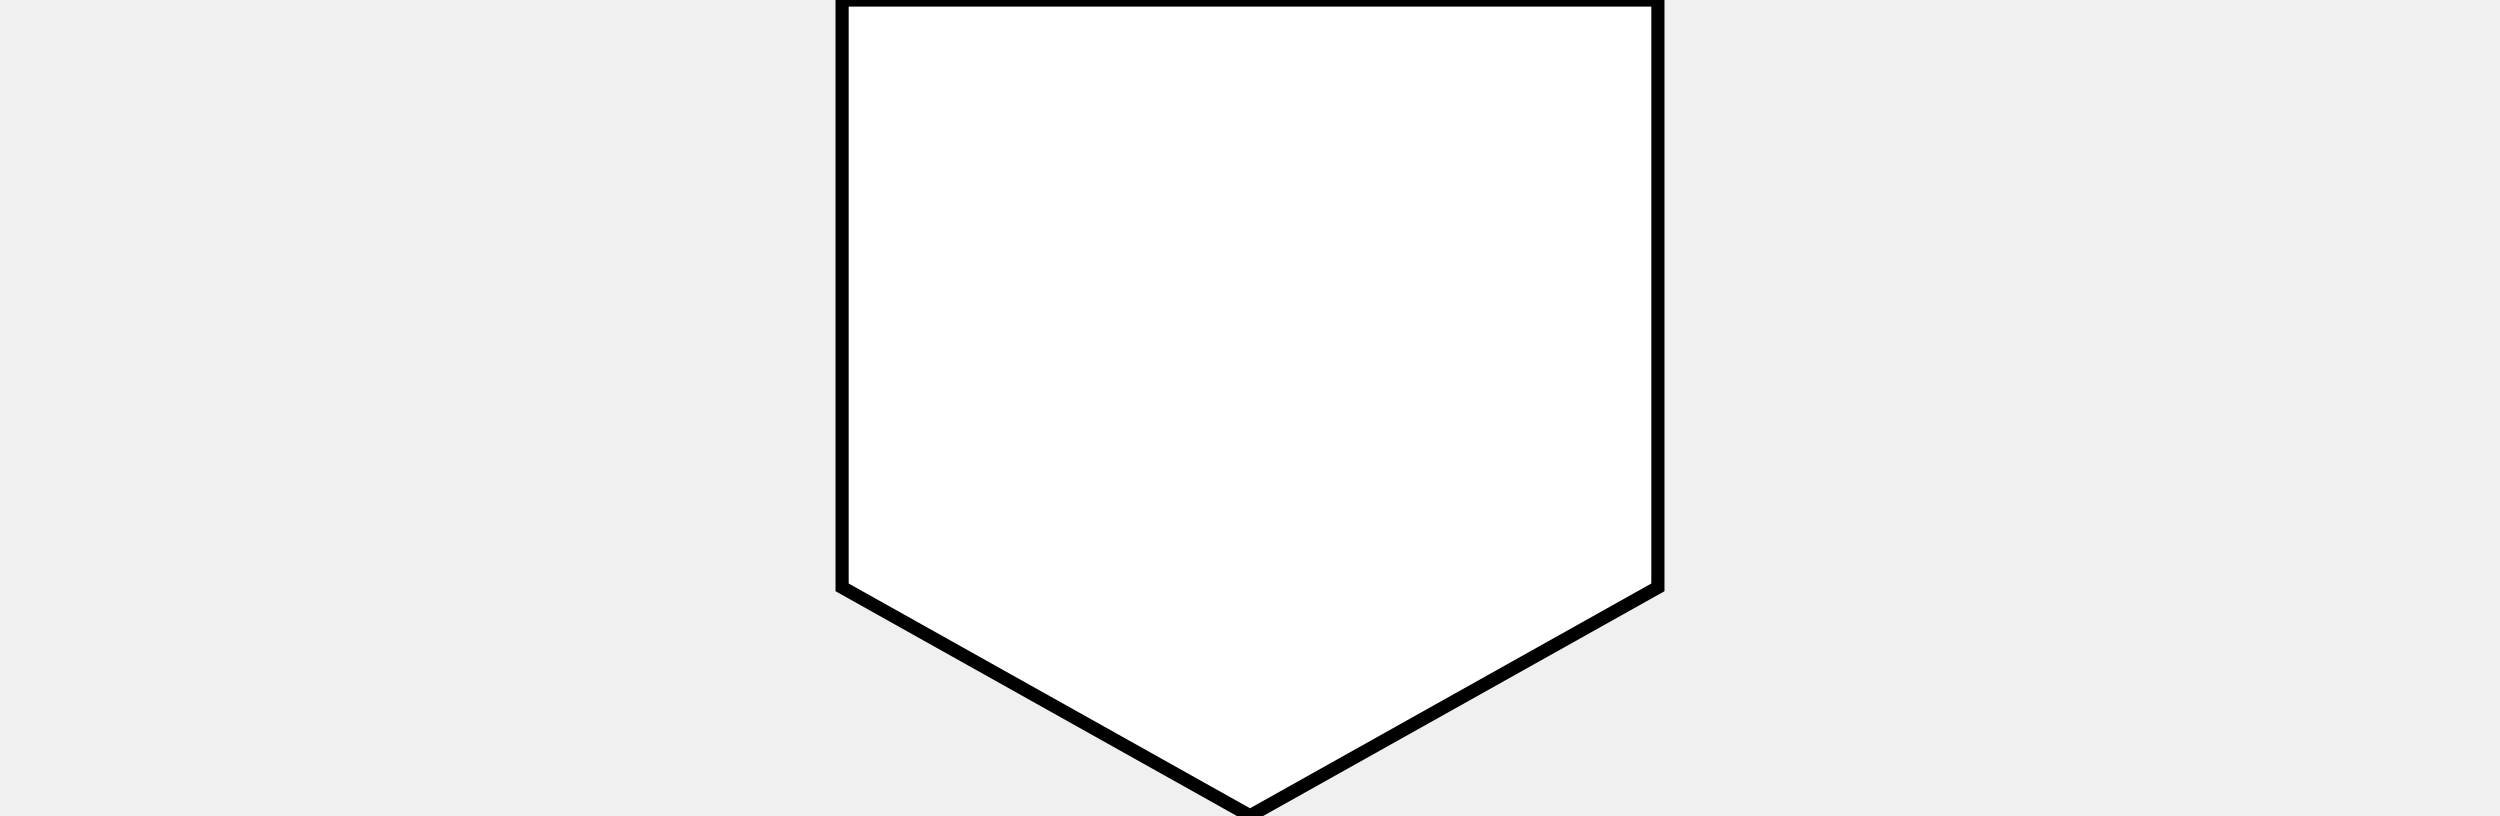
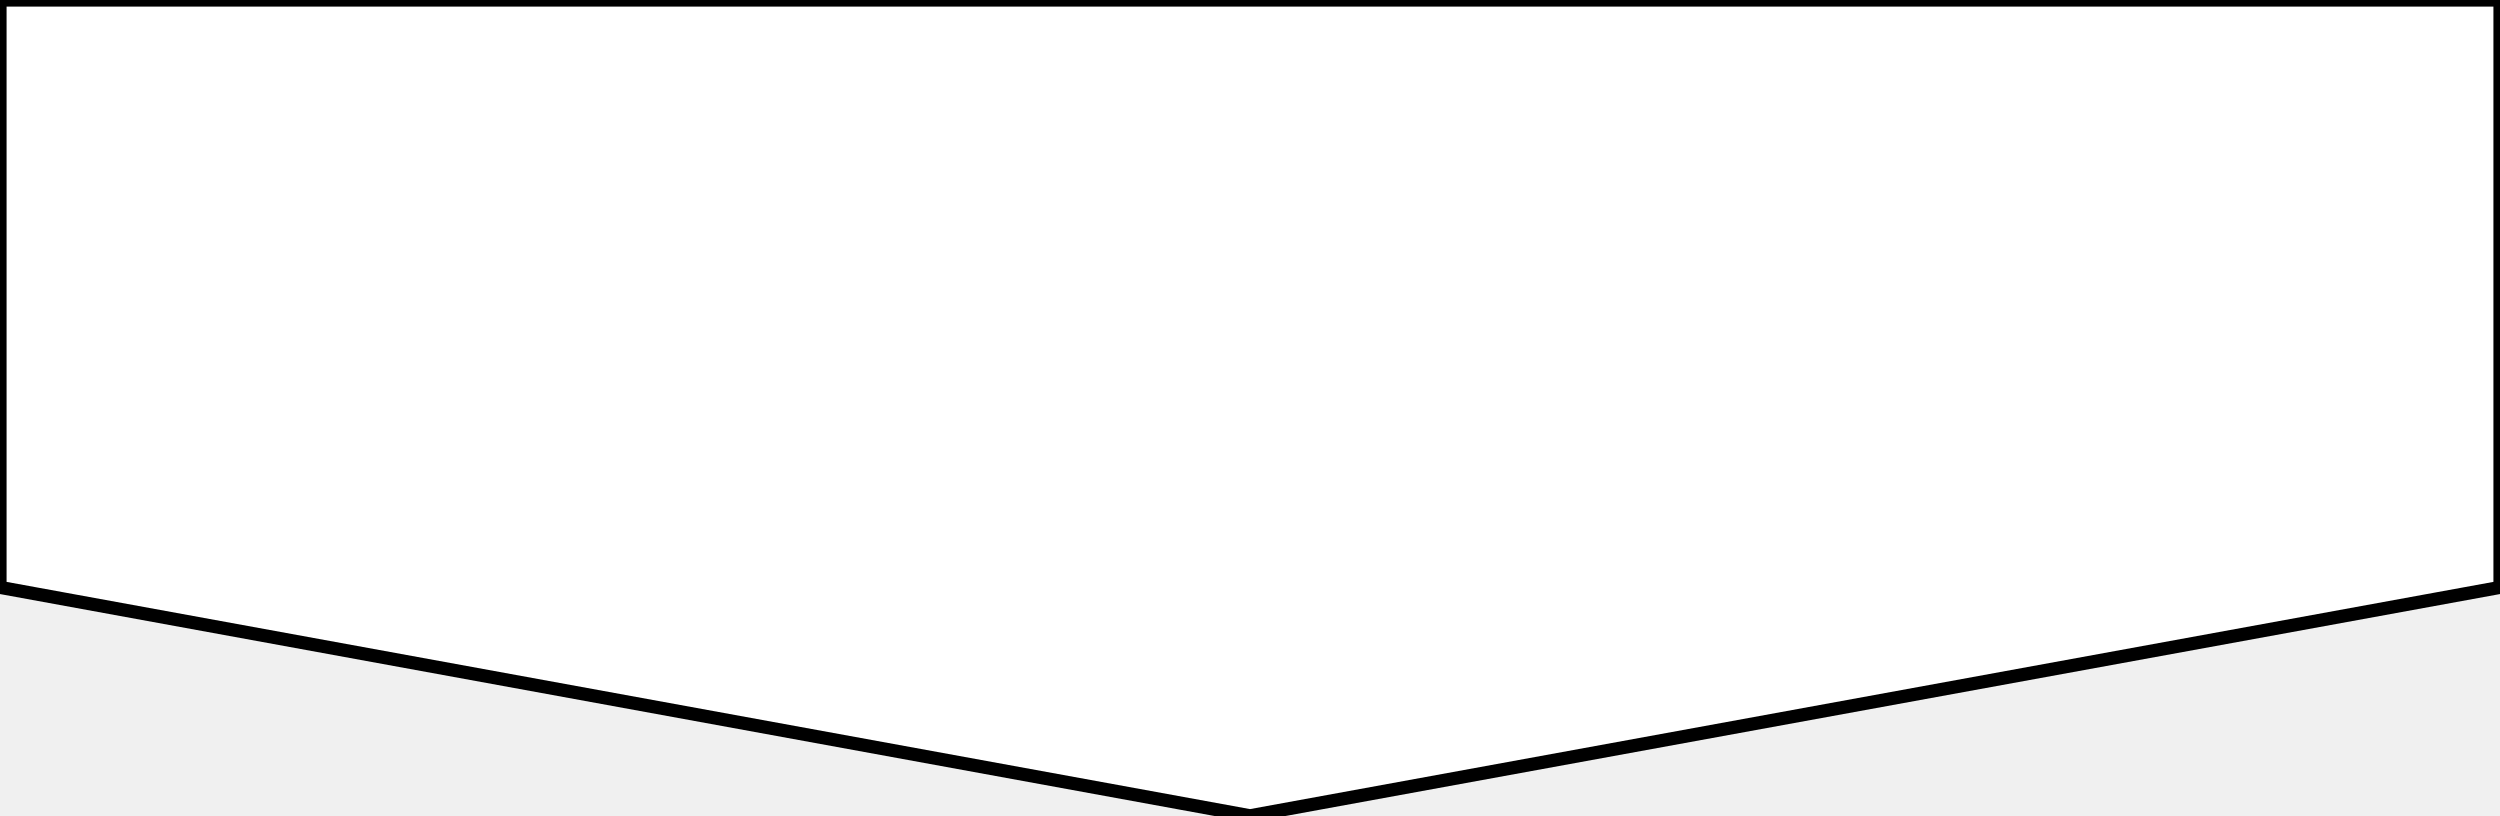
- <svg xmlns="http://www.w3.org/2000/svg" viewBox="0 0 100 100" width="190" height="62">
+ <svg xmlns="http://www.w3.org/2000/svg" viewBox="0 0 100 100" width="190" height="62" preserveAspectRatio="none">
  <polygon points="0,0 100,0 100,72 50,100 0,72" fill="#ffffff" stroke="#000000" stroke-width="1" vector-effect="non-scaling-stroke" class="node-shape" />
</svg>
